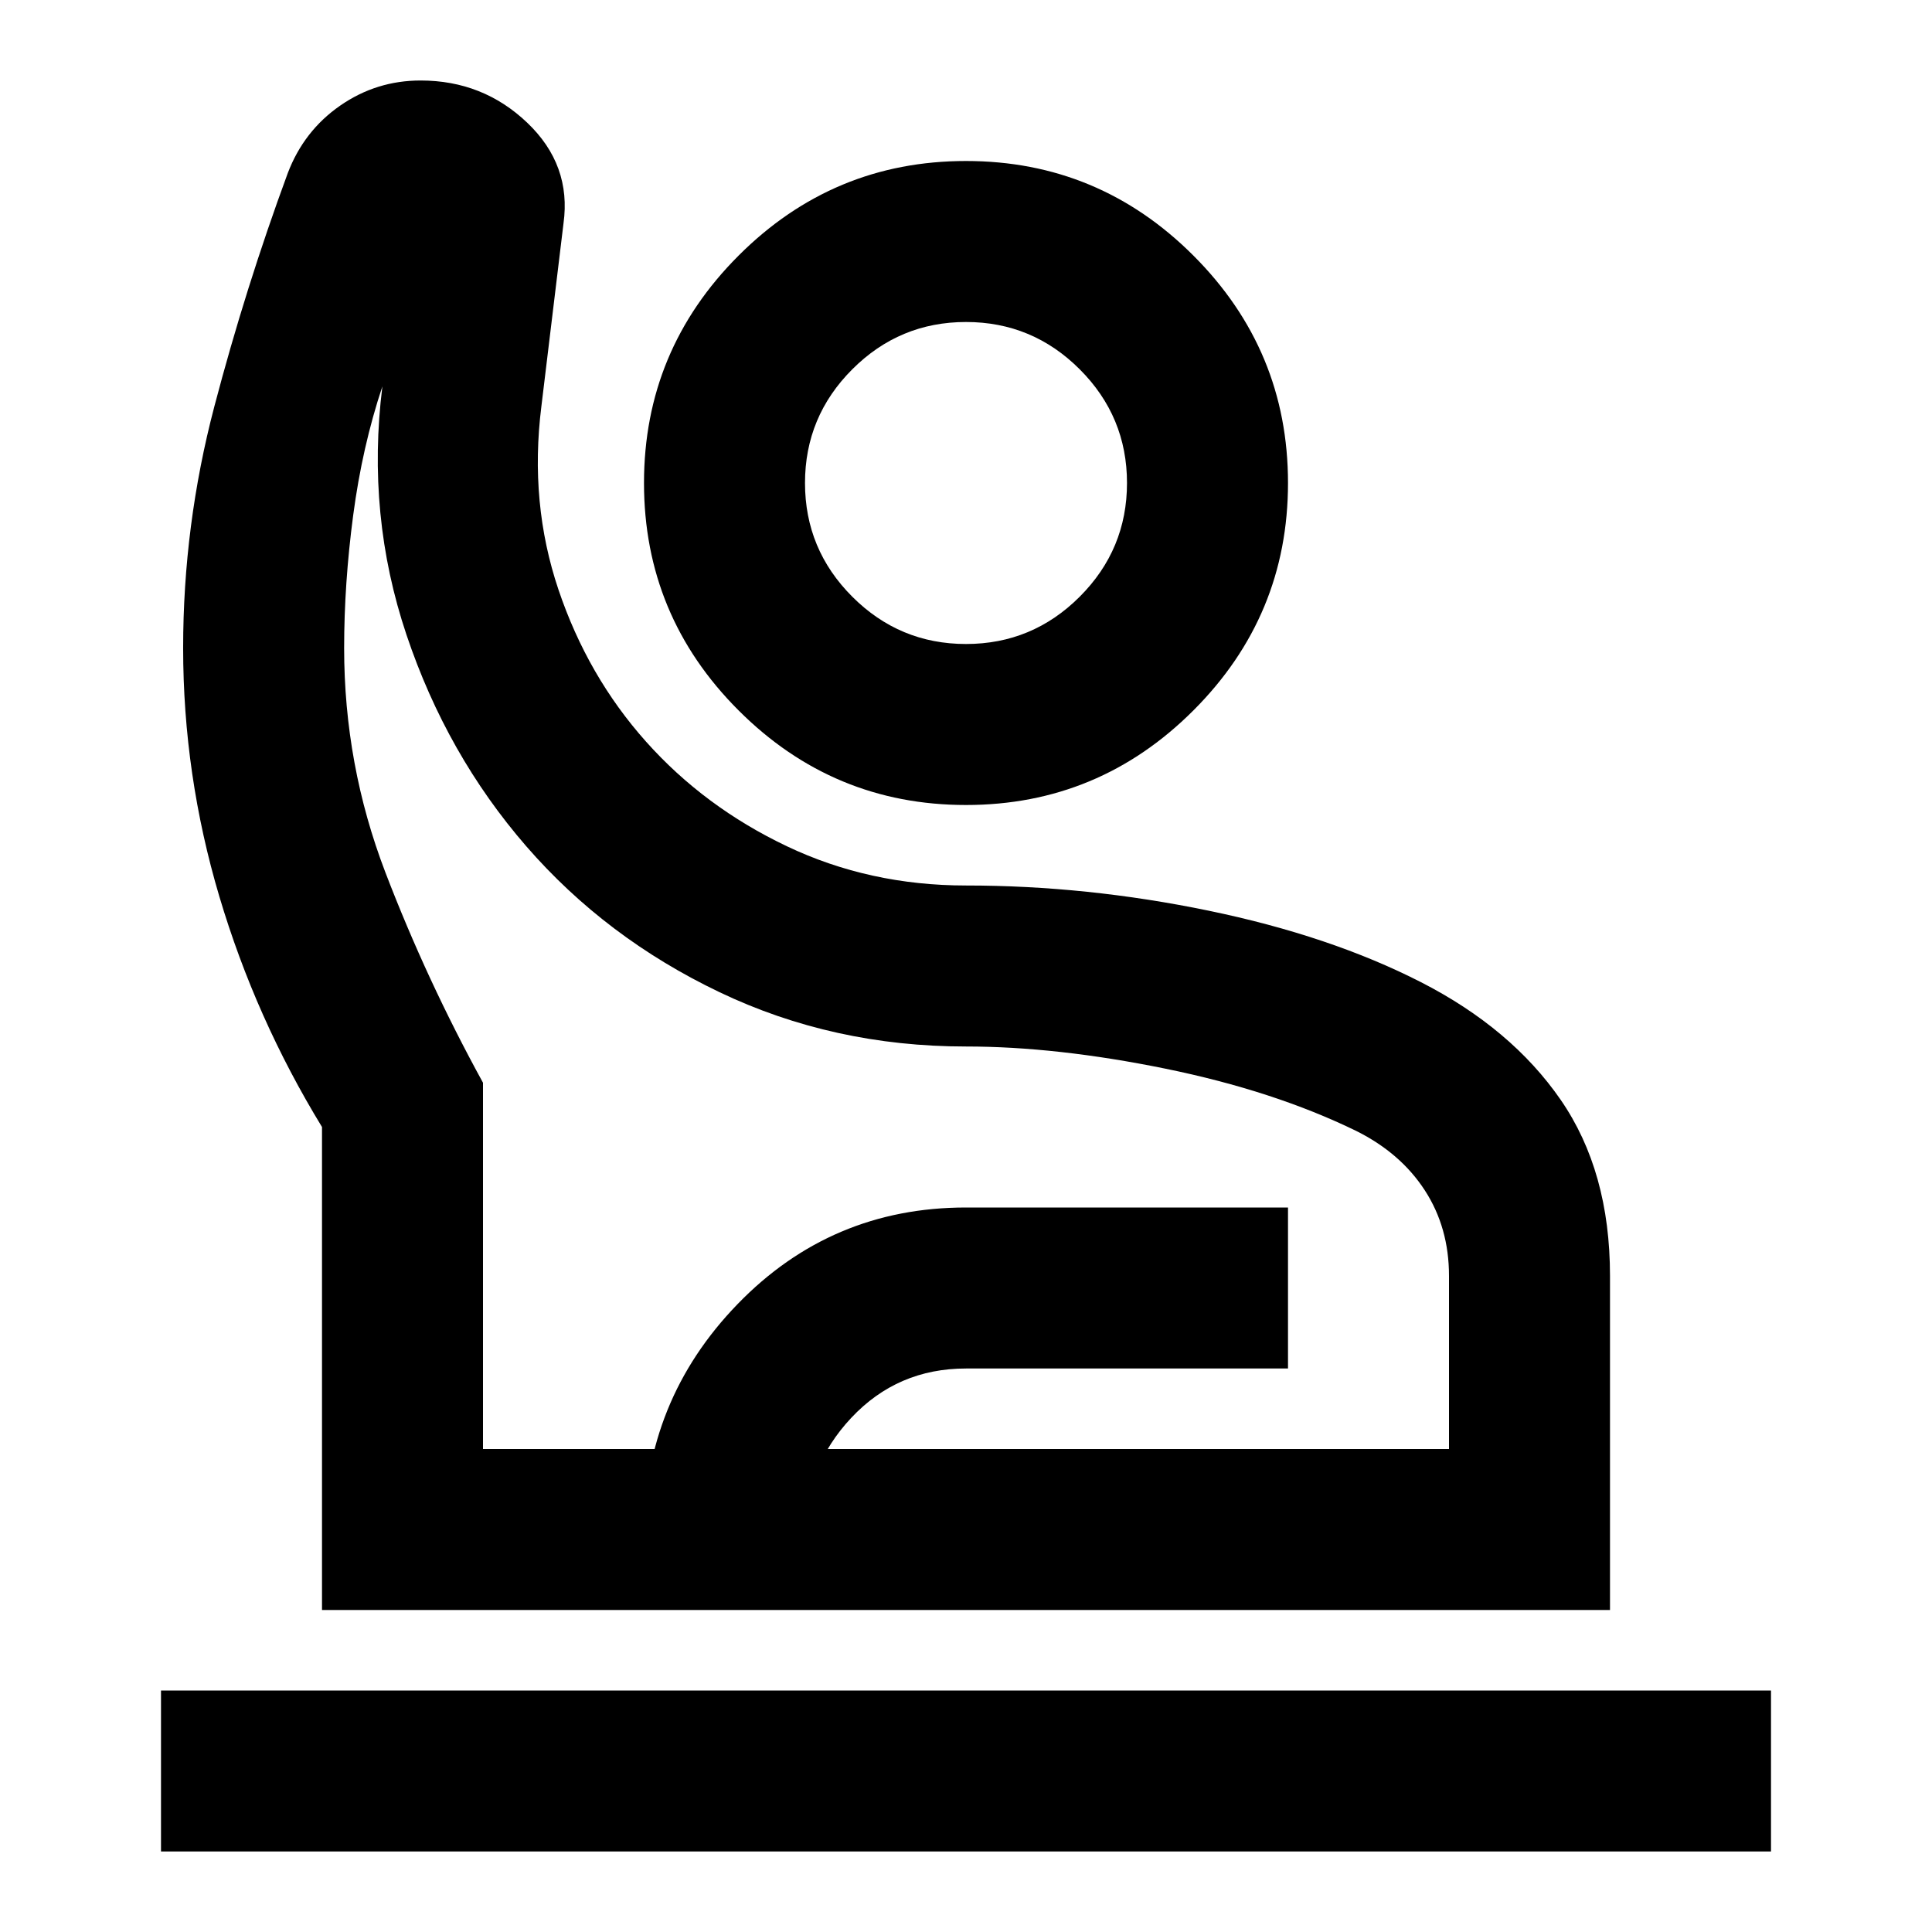
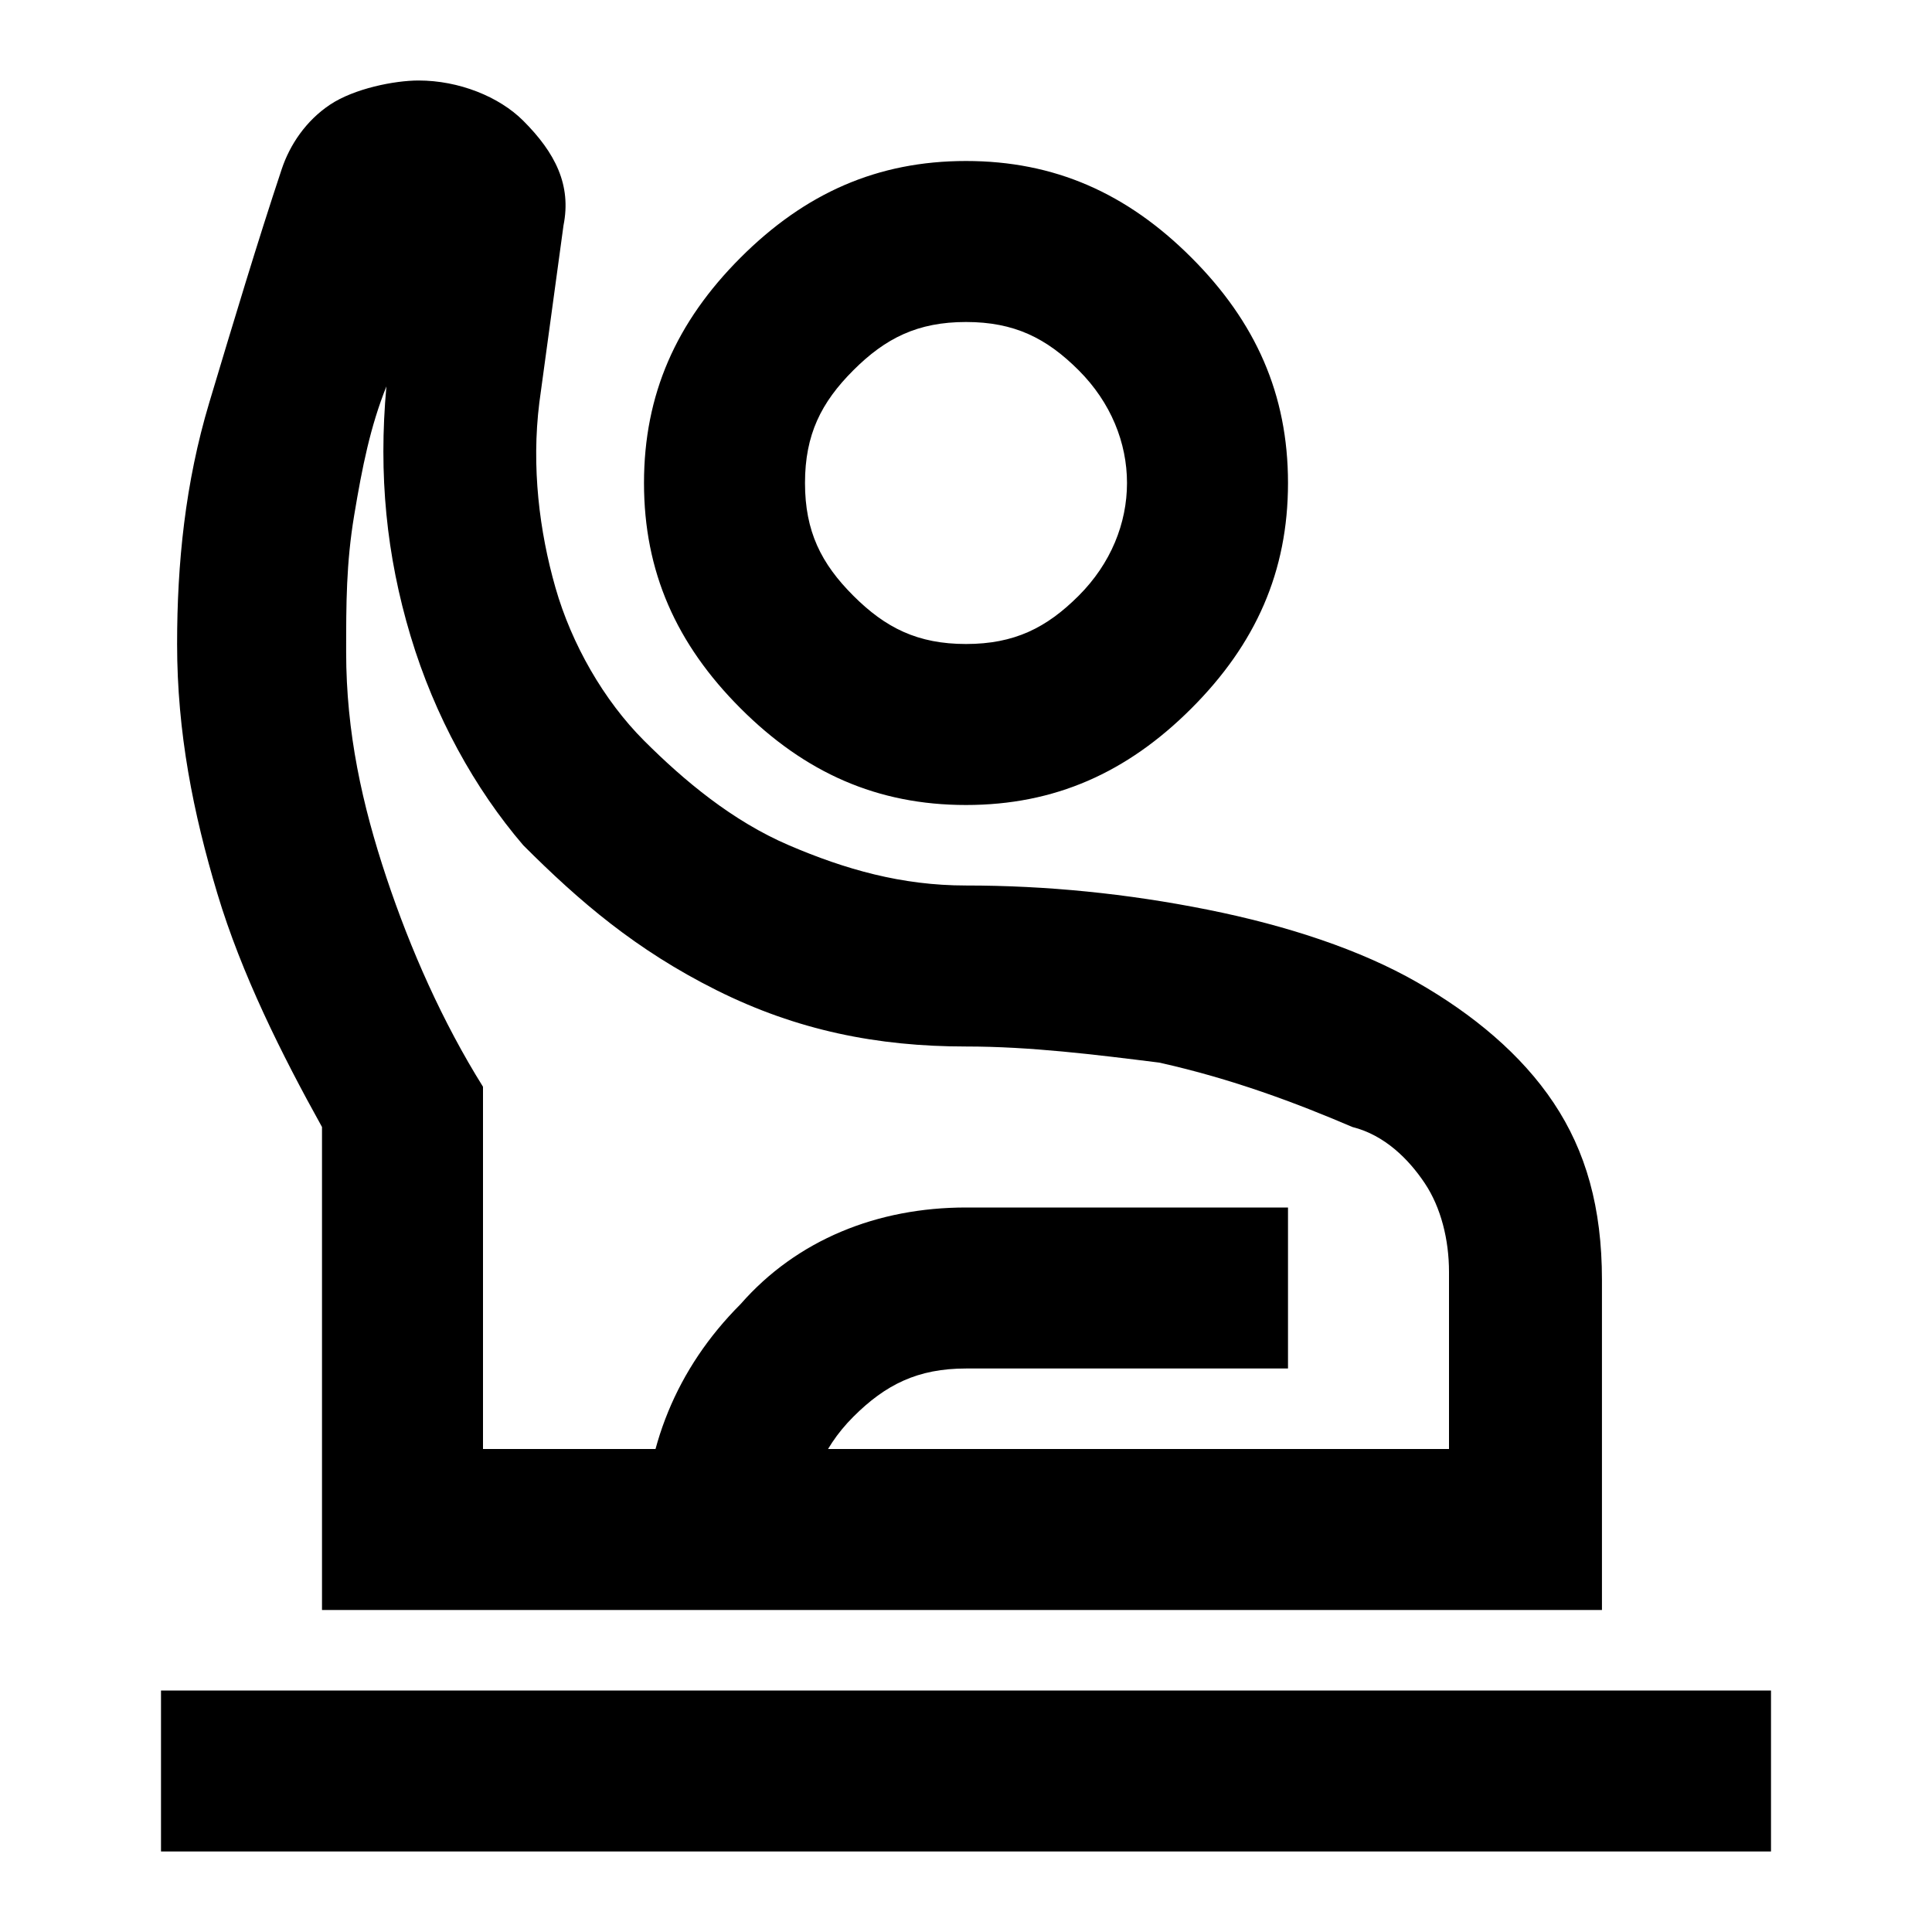
- <svg xmlns="http://www.w3.org/2000/svg" height="24" viewBox="0 -960 960 960" width="24">
-   <path d="M80-40v-80h800v80H80Zm80-120v-240q-33-54-51-114.5T91-638q0-61 15.5-120T143-874q8-21 26-33.5t40-12.5q31 0 53 21t18 50l-11 91q-6 48 8.5 91t43.5 75.5q29 32.5 70 52t89 19.5q60 0 120.5 12.5T706-472q45 23 69.5 58.5T800-326v166H160Zm80-80h480v-86q0-24-12-42.5T674-398q-41-20-95-31t-99-11q-66 0-122.5-27t-96-72.5Q222-585 202-644.5T190-768q-10 30-14.5 64t-4.5 66q0 58 20.5 111.5T240-422v182Zm240-320q-66 0-113-47t-47-113q0-66 47-113t113-47q66 0 113 47t47 113q0 66-47 113t-113 47Zm0-80q33 0 56.5-23.5T560-720q0-33-23.5-56.5T480-800q-33 0-56.5 23.5T400-720q0 33 23.5 56.5T480-640ZM320-160v-37q0-67 46.5-115T480-360h160v80H480q-34 0-57 24.5T400-197v37h-80Zm160-80Zm0-480Z" />
+ <svg xmlns="http://www.w3.org/2000/svg" version="1.1" id="Layer_1" x="0px" y="0px" viewBox="0 0 24 24" style="enable-background:new 0 0 24 24;" xml:space="preserve">
+   <path d="M2,23v-2h20v2H2z M4,20v-6c-0.5-0.9-1-1.9-1.3-2.9s-0.5-2-0.5-3.1c0-1,0.1-2,0.4-3s0.6-2,0.9-2.9c0.1-0.3,0.3-0.6,0.6-0.8  S4.9,1,5.2,1c0.5,0,1,0.2,1.3,0.5C6.9,1.9,7.1,2.3,7,2.8L6.7,5c-0.1,0.8,0,1.6,0.2,2.3S7.5,8.7,8,9.2s1.1,1,1.8,1.3  c0.7,0.3,1.4,0.5,2.2,0.5c1,0,2,0.1,3,0.3c1,0.2,1.9,0.5,2.6,0.9s1.3,0.9,1.7,1.5c0.4,0.6,0.6,1.3,0.6,2.2V20H4z M6,18h12v-2.2  c0-0.4-0.1-0.8-0.3-1.1c-0.2-0.3-0.5-0.6-0.9-0.7c-0.7-0.3-1.5-0.6-2.4-0.8C13.6,13.1,12.8,13,12,13c-1.1,0-2.1-0.2-3.1-0.7  s-1.7-1.1-2.4-1.8C5.9,9.8,5.4,8.9,5.1,7.9c-0.3-1-0.4-2-0.3-3.1c-0.2,0.5-0.3,1-0.4,1.6C4.3,7,4.3,7.5,4.3,8.1c0,1,0.2,1.9,0.5,2.8  c0.3,0.9,0.7,1.8,1.2,2.6V18z M12,10c-1.1,0-2-0.4-2.8-1.2S8,7.1,8,6s0.4-2,1.2-2.8S10.9,2,12,2s2,0.4,2.8,1.2S16,4.9,16,6  s-0.4,2-1.2,2.8S13.1,10,12,10z M12,8c0.6,0,1-0.2,1.4-0.6C13.8,7,14,6.5,14,6s-0.2-1-0.6-1.4C13,4.2,12.6,4,12,4s-1,0.2-1.4,0.6  C10.2,5,10,5.4,10,6s0.2,1,0.6,1.4C11,7.8,11.4,8,12,8z M8,20v-0.9C8,18,8.4,17,9.2,16.2C9.9,15.4,10.9,15,12,15h4v2h-4  c-0.6,0-1,0.2-1.4,0.6C10.2,18,10,18.5,10,19.1V20H8z" />
</svg>
